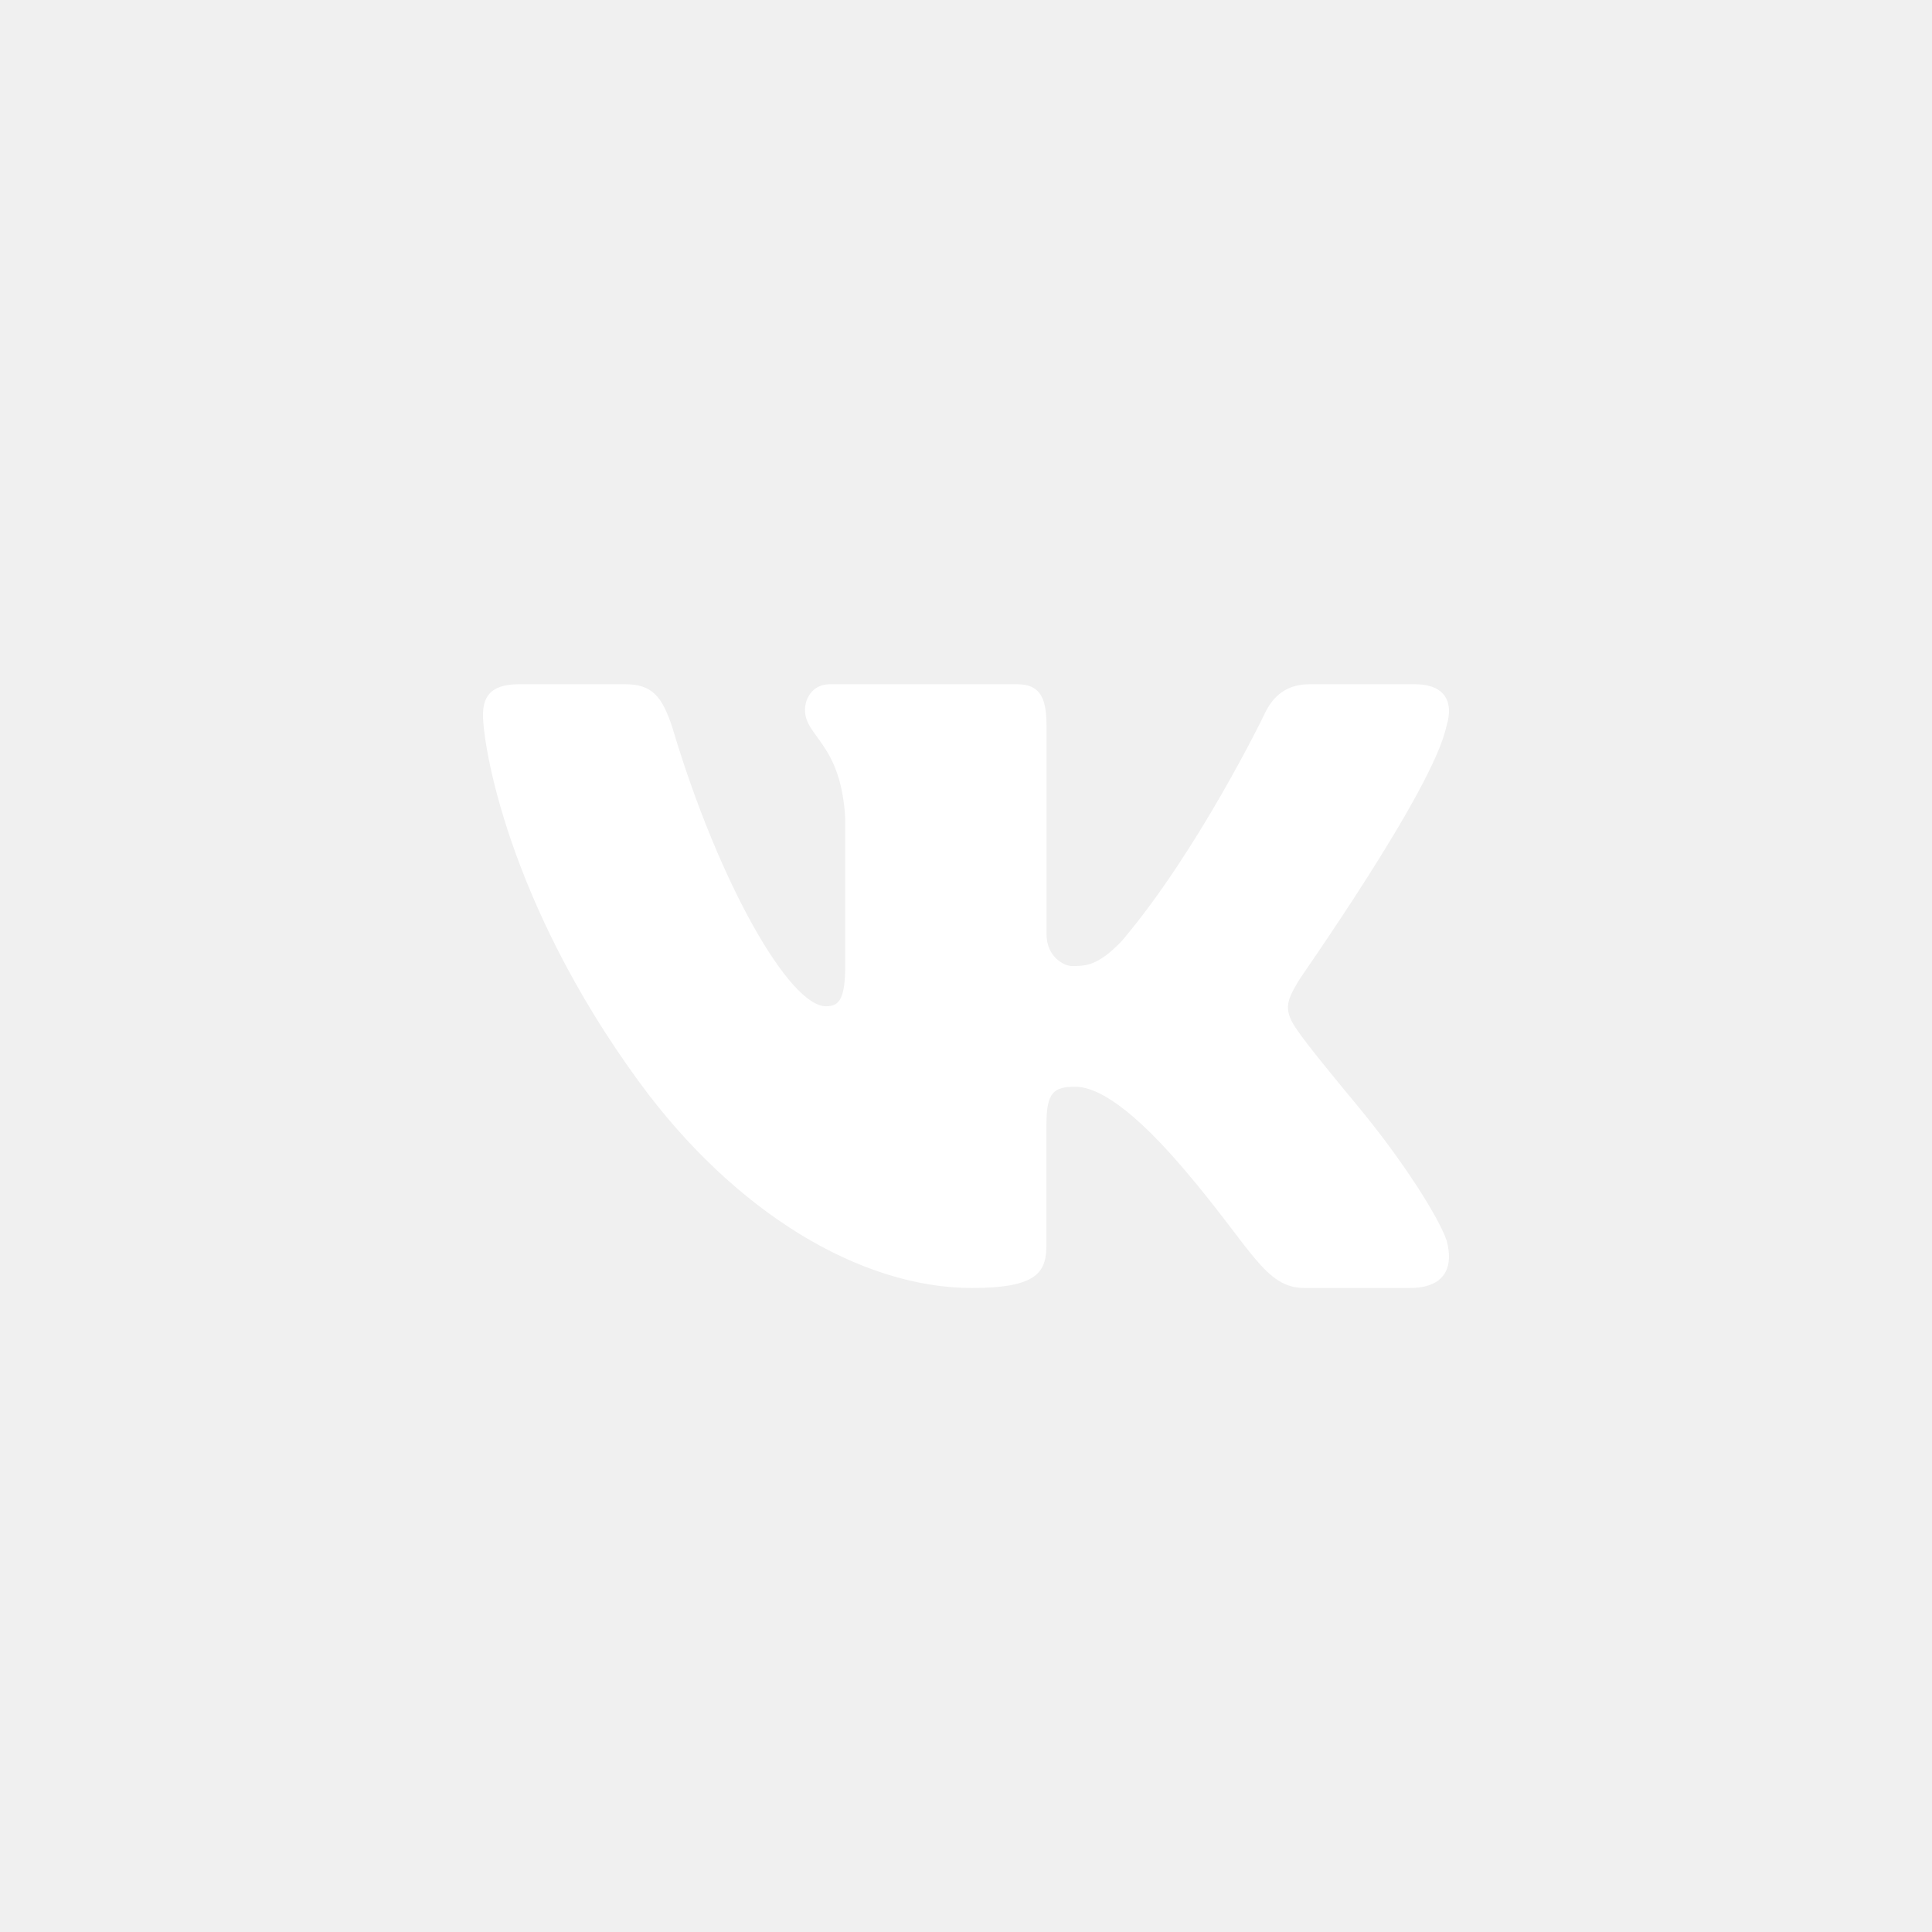
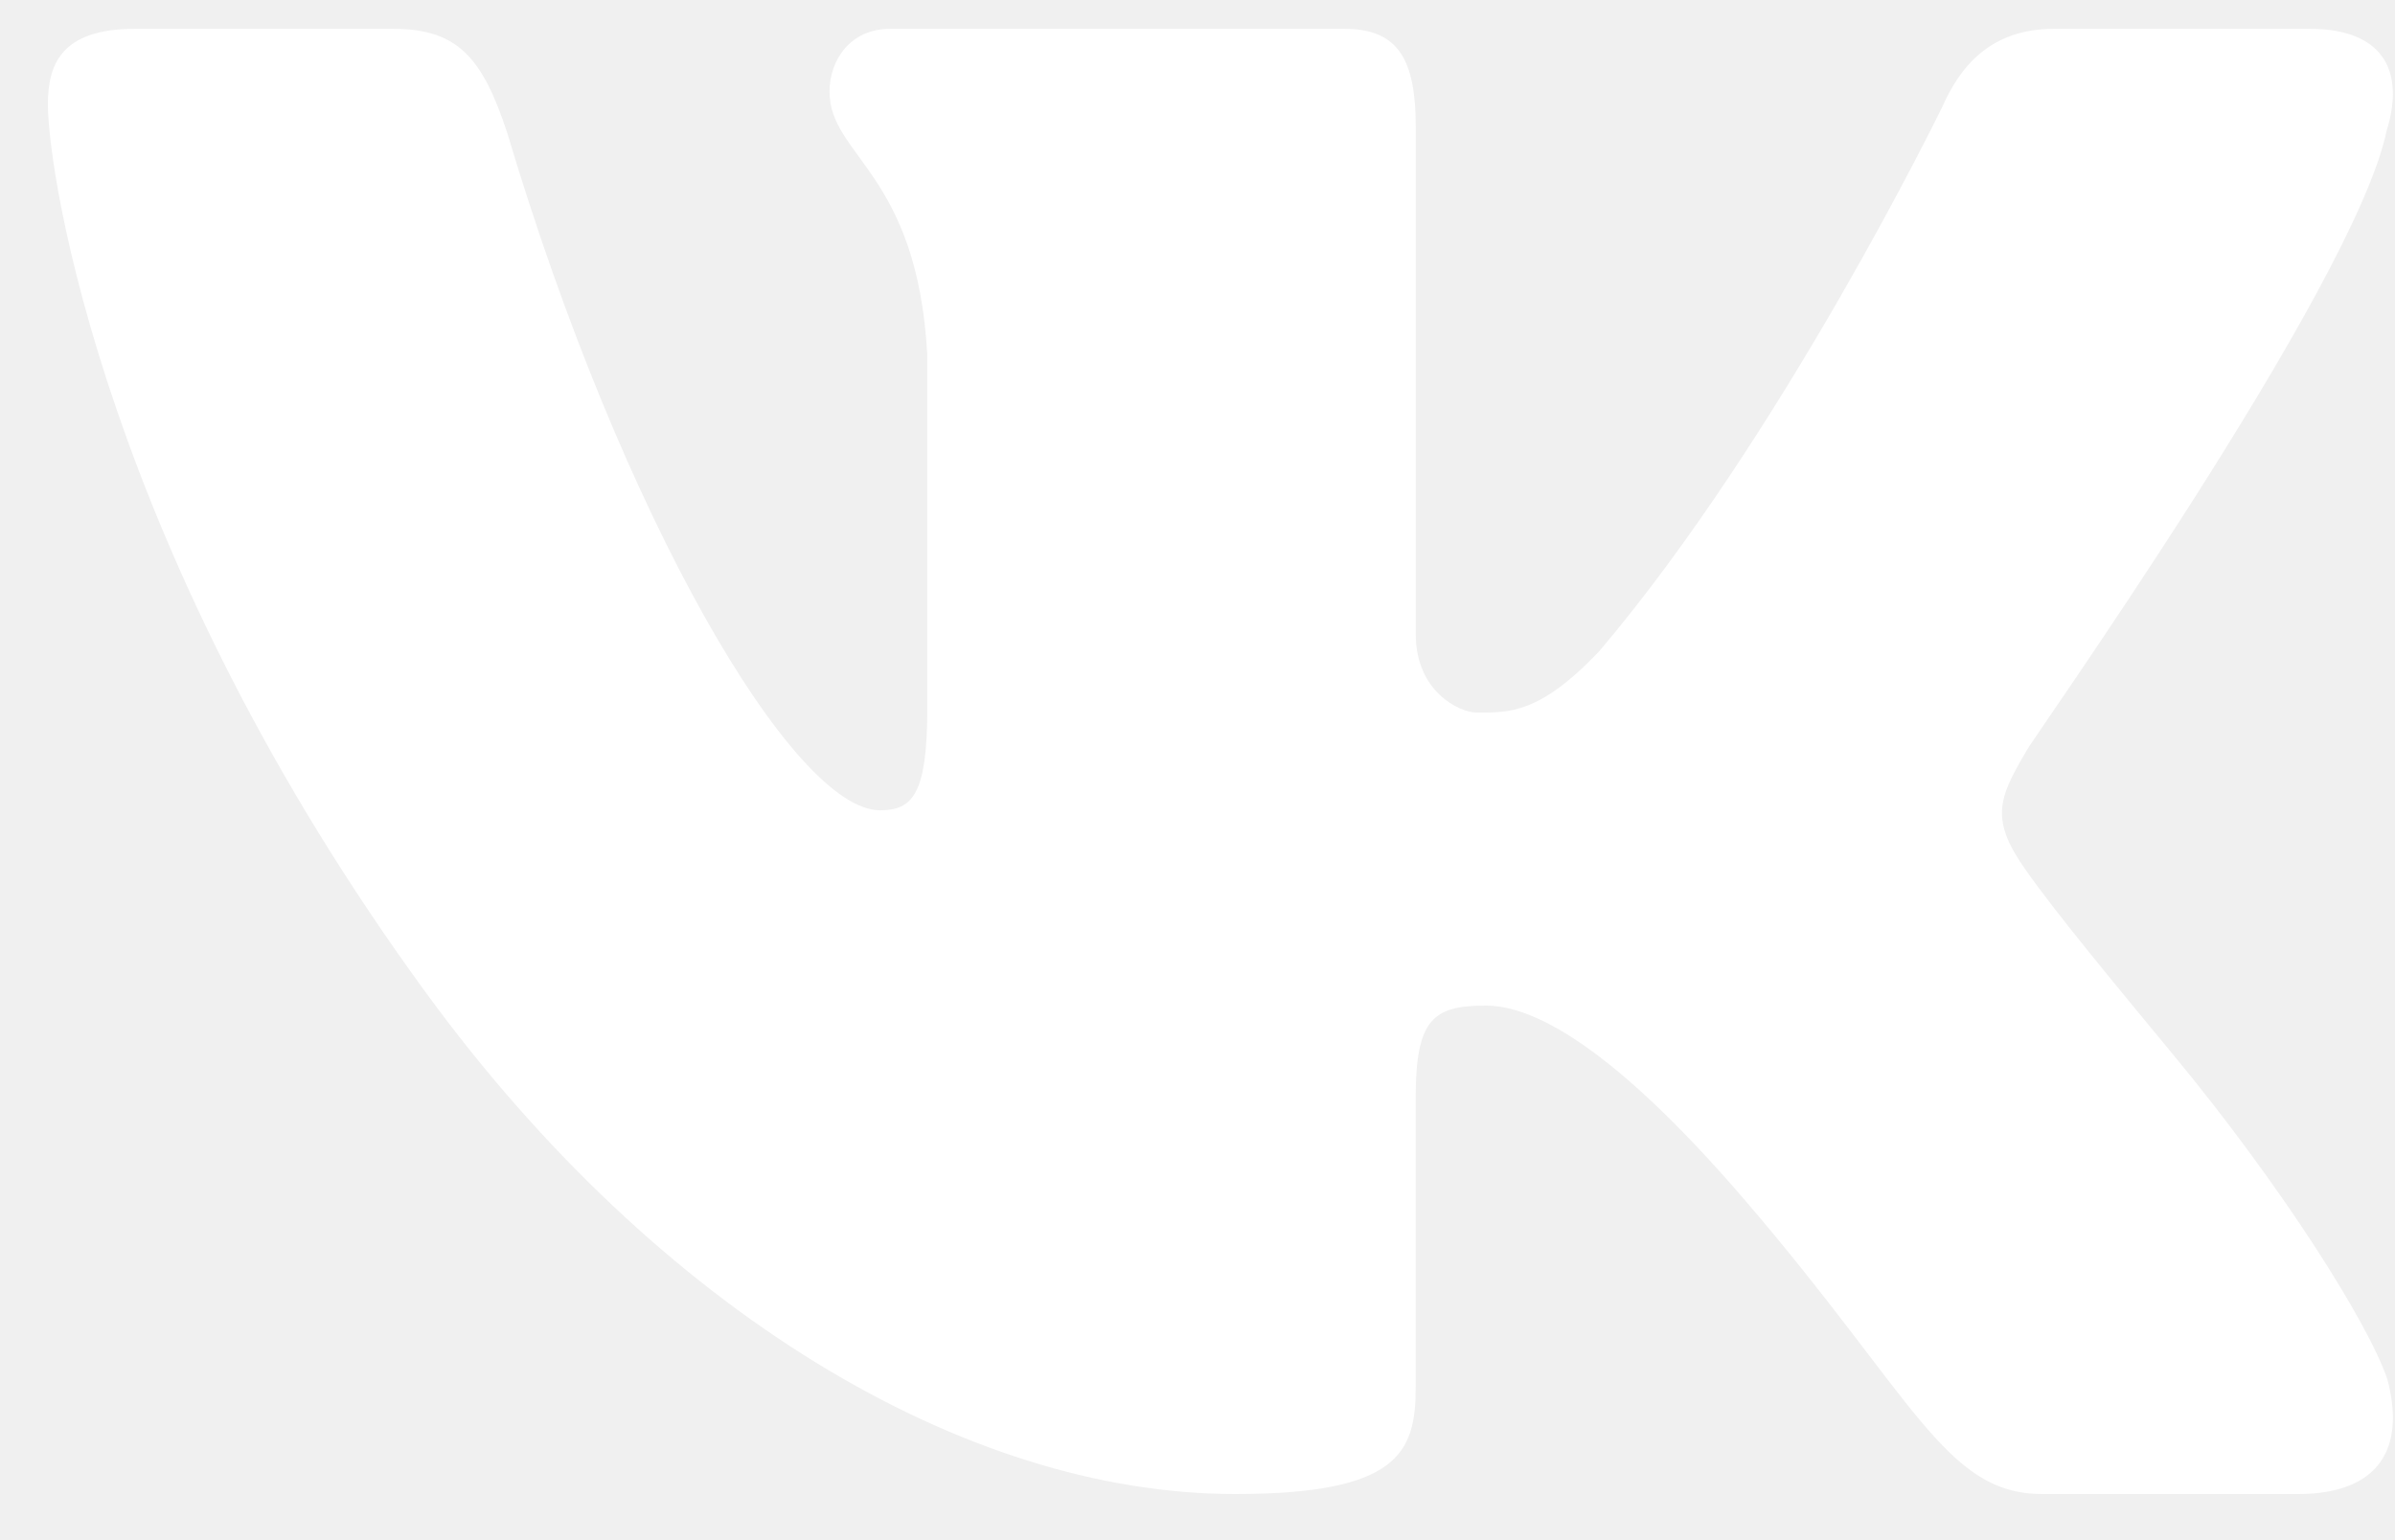
- <svg xmlns="http://www.w3.org/2000/svg" version="1.1" viewBox="0 0 172 172">
-   <g fill="none" fill-rule="nonzero" stroke="none" stroke-width="1" stroke-linecap="butt" stroke-linejoin="miter" stroke-miterlimit="10" stroke-dasharray="" stroke-dashoffset="0" font-family="none" font-weight="none" font-size="none" text-anchor="none" style="mix-blend-mode: normal">
-     <path d="M0,172v-172h172v172z" fill="none" />
-     <g>
-       <path d="M128.774,64.647c0.165,-0.541 0.244,-1.043 0.222,-1.491c-0.054,-1.297      -0.946,-2.24 -3.046,-2.24h-9.381c-2.369,0 -3.462,1.433 -4.099,2.87c0,0       -5.848,12.036 -12.588,19.974c-2.186,2.297 -3.297,2.24 -4.479,2.24c-0.634,0        -2.236,-0.767 -2.236,-2.87v-18.58c0,-2.487 -0.62,-3.634 -2.623,-3.634h-16.659c-1.458,0 -2.218,1.147         -2.218,2.297c0,2.39 3.218,2.963 3.583,9.661v12.982c0,3.153 -0.548,3.727 -1.731,3.727c-3.189,0          -9.467,-10.75 -13.67,-24.84c-0.91,-2.773 -1.82,-3.827 -4.189,-3.827h-9.471c-2.734,0 -3.189,1.34           -3.189,2.773c0,2.584 2.15,16.551 13.885,32.612c8.51,11.646 19.723,18.365 29.648,18.365c6.013,0            6.629,-1.53 6.629,-3.92v-10.65c0.004,-2.87 0.659,-3.347 2.573,-3.347c1.365,0 4.149,0.896             9.524,7.167c6.199,7.231 7.324,10.75 10.879,10.75h9.381c2.179,0 3.429,-0.914 3.479,-2.688c0.011,-0.452              -0.054,-0.957 -0.201,-1.519c-0.695,-2.064 -3.884,-7.109 -7.862,-11.918c-2.204,-2.662 -4.379,-5.3               -5.379,-6.733c-0.67,-0.935 -0.924,-1.595 -0.892,-2.225c0.032,-0.663 0.376,-1.294                0.892,-2.175c-0.093,0 12.033,-17.024 13.215,-22.761z" fill="#ffffff" />
-     </g>
-   </g>
+ <svg xmlns="http://www.w3.org/2000/svg" width="28" height="18" viewBox="0 0 28 18" fill="none">
+   <path d="M27.903 1.526C27.956 1.354 27.981 1.194 27.974 1.051C27.957 0.638 27.673 0.337 27.003 0.337H24.013C23.258 0.337 22.909 0.794 22.706 1.252C22.706 1.252 20.842 5.089 18.693 7.62C17.996 8.352 17.642 8.333 17.265 8.333C17.063 8.333 16.552 8.089 16.552 7.418V1.496C16.552 0.703 16.355 0.337 15.716 0.337H10.406C9.941 0.337 9.698 0.703 9.698 1.07C9.698 1.831 10.724 2.014 10.841 4.149V8.288C10.841 9.293 10.666 9.476 10.289 9.476C9.272 9.476 7.271 6.049 5.931 1.557C5.641 0.673 5.351 0.337 4.596 0.337H1.577C0.705 0.337 0.56 0.765 0.56 1.221C0.56 2.045 1.245 6.498 4.986 11.618C7.699 15.33 11.274 17.472 14.438 17.472C16.355 17.472 16.551 16.984 16.551 16.222V12.827C16.552 11.912 16.761 11.76 17.371 11.76C17.807 11.76 18.694 12.046 20.408 14.045C22.384 16.35 22.742 17.472 23.876 17.472H26.866C27.561 17.472 27.959 17.181 27.975 16.615C27.979 16.471 27.958 16.31 27.911 16.131C27.69 15.473 26.673 13.864 25.405 12.332C24.703 11.483 24.009 10.642 23.691 10.185C23.477 9.887 23.396 9.677 23.406 9.476C23.416 9.264 23.526 9.063 23.691 8.782C23.661 8.782 27.526 3.355 27.903 1.526V1.526Z" fill="white" />
</svg>
